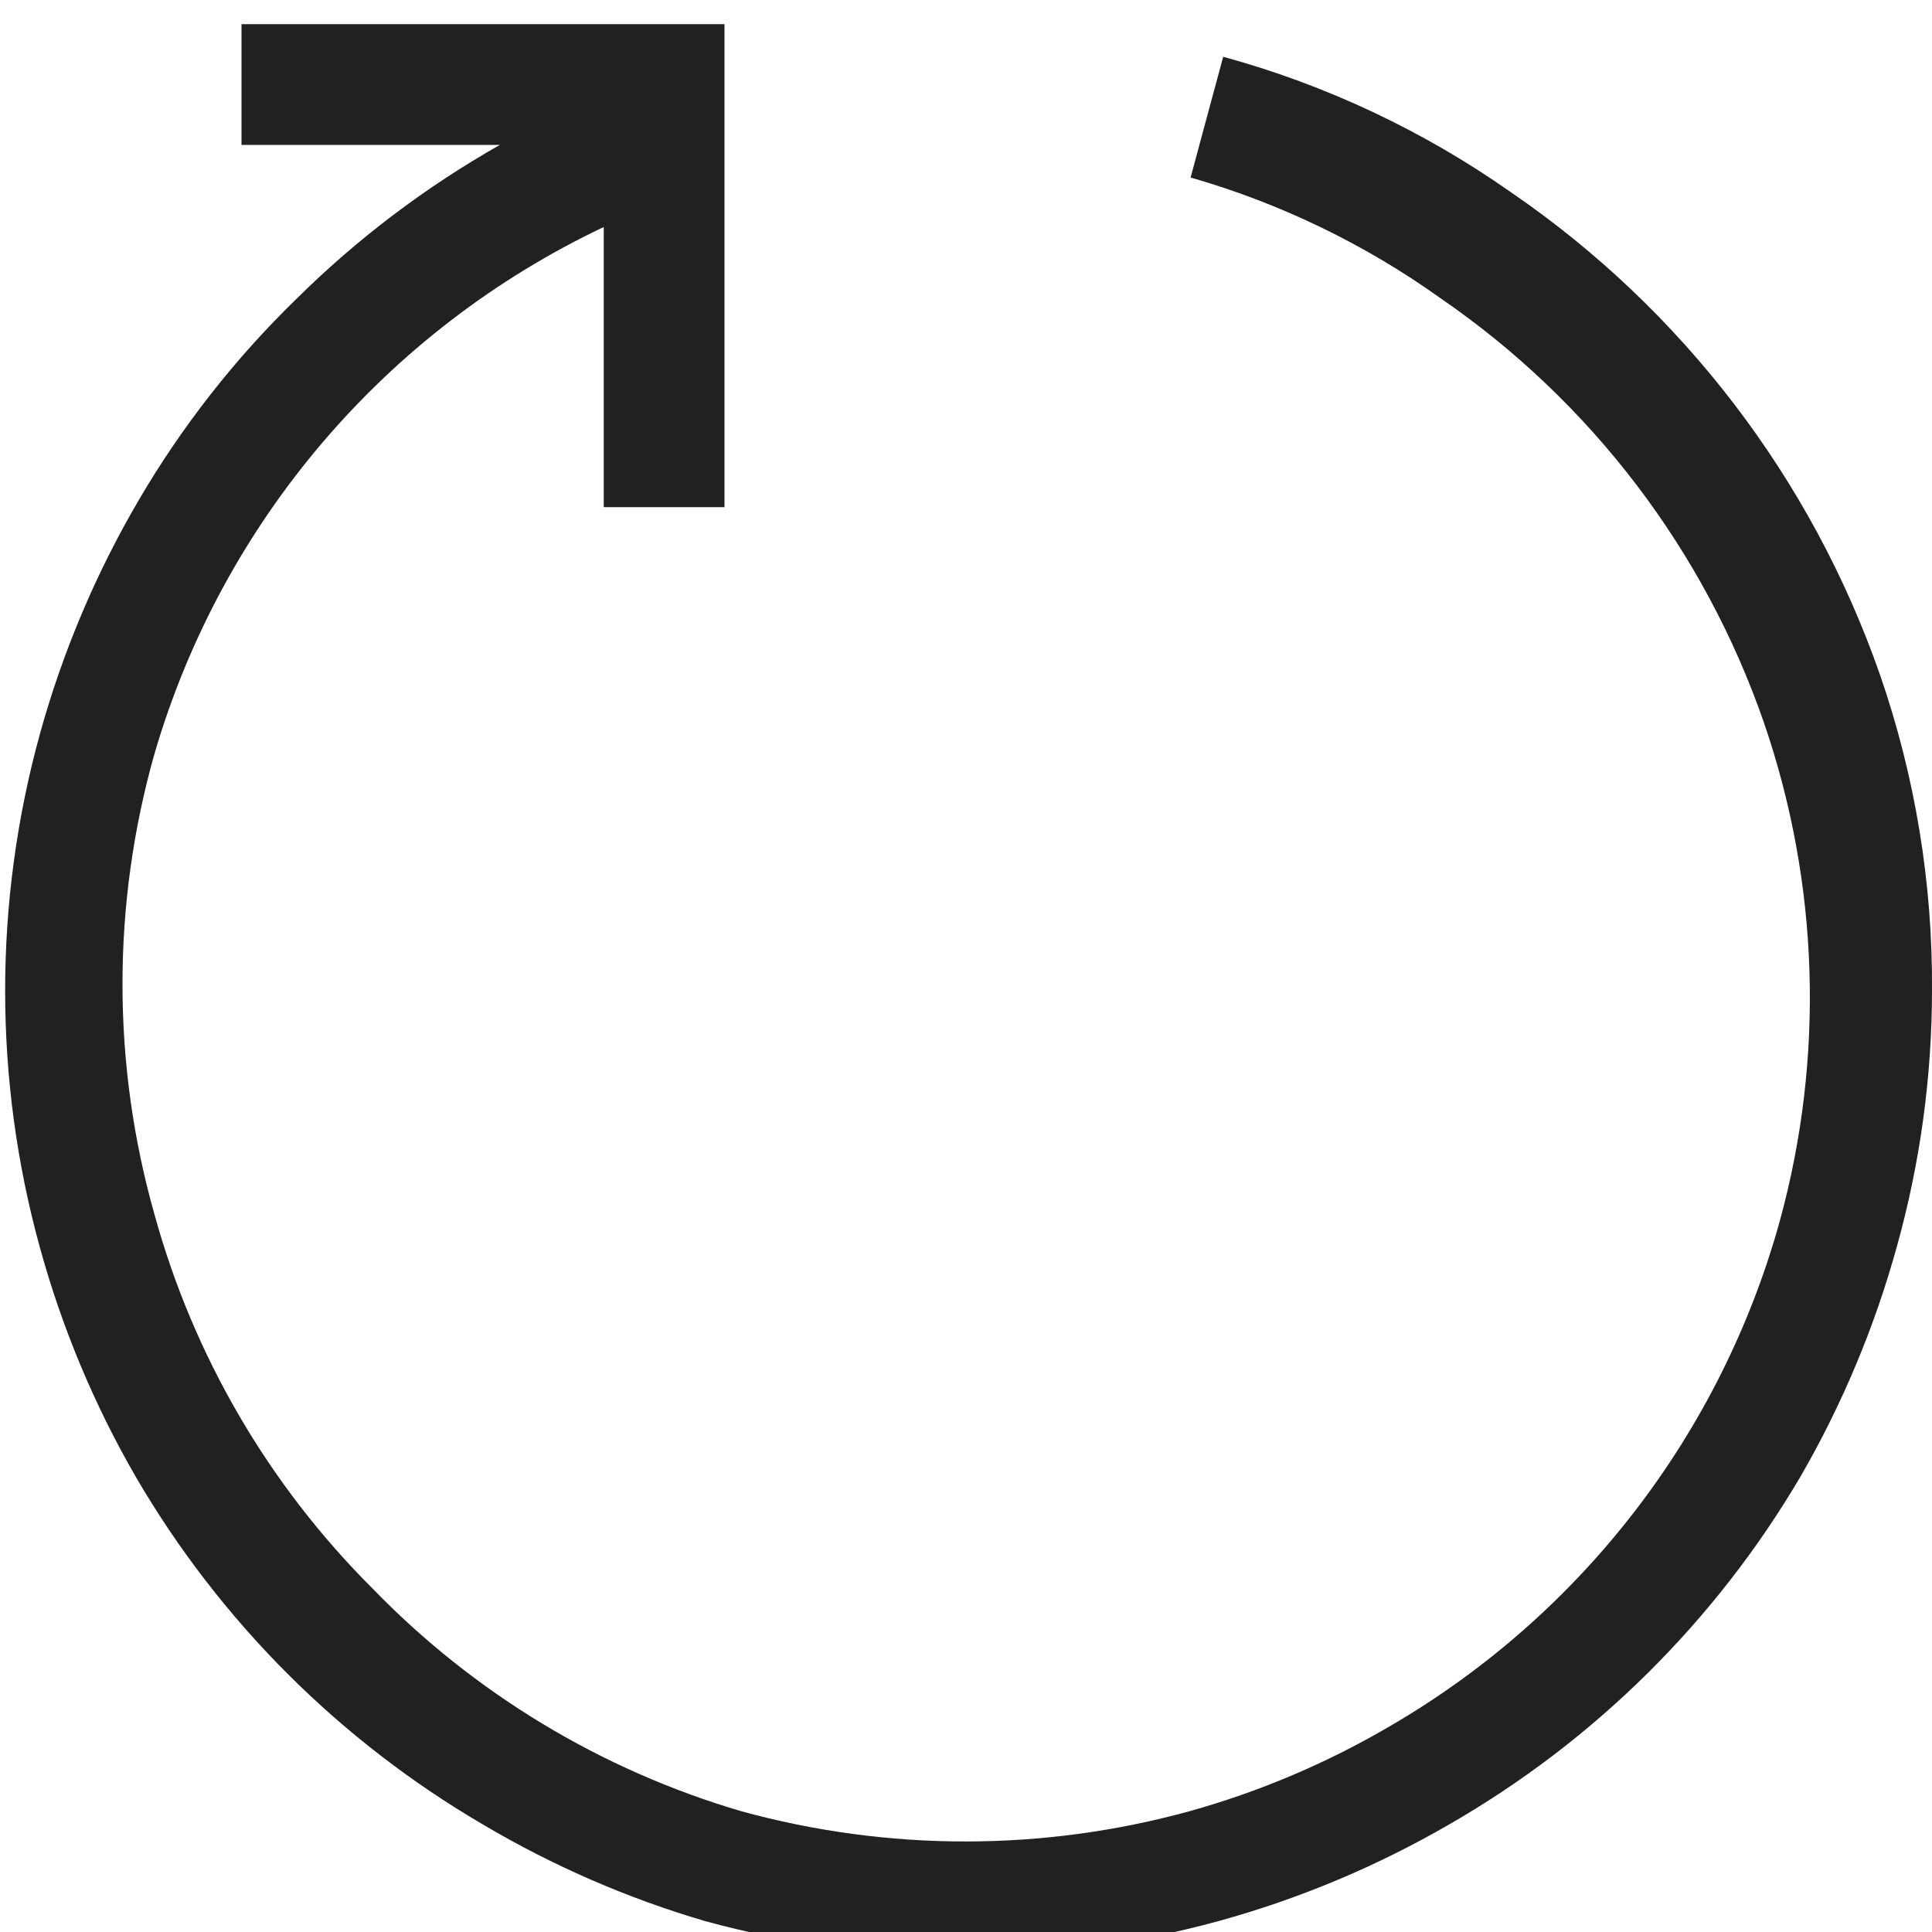
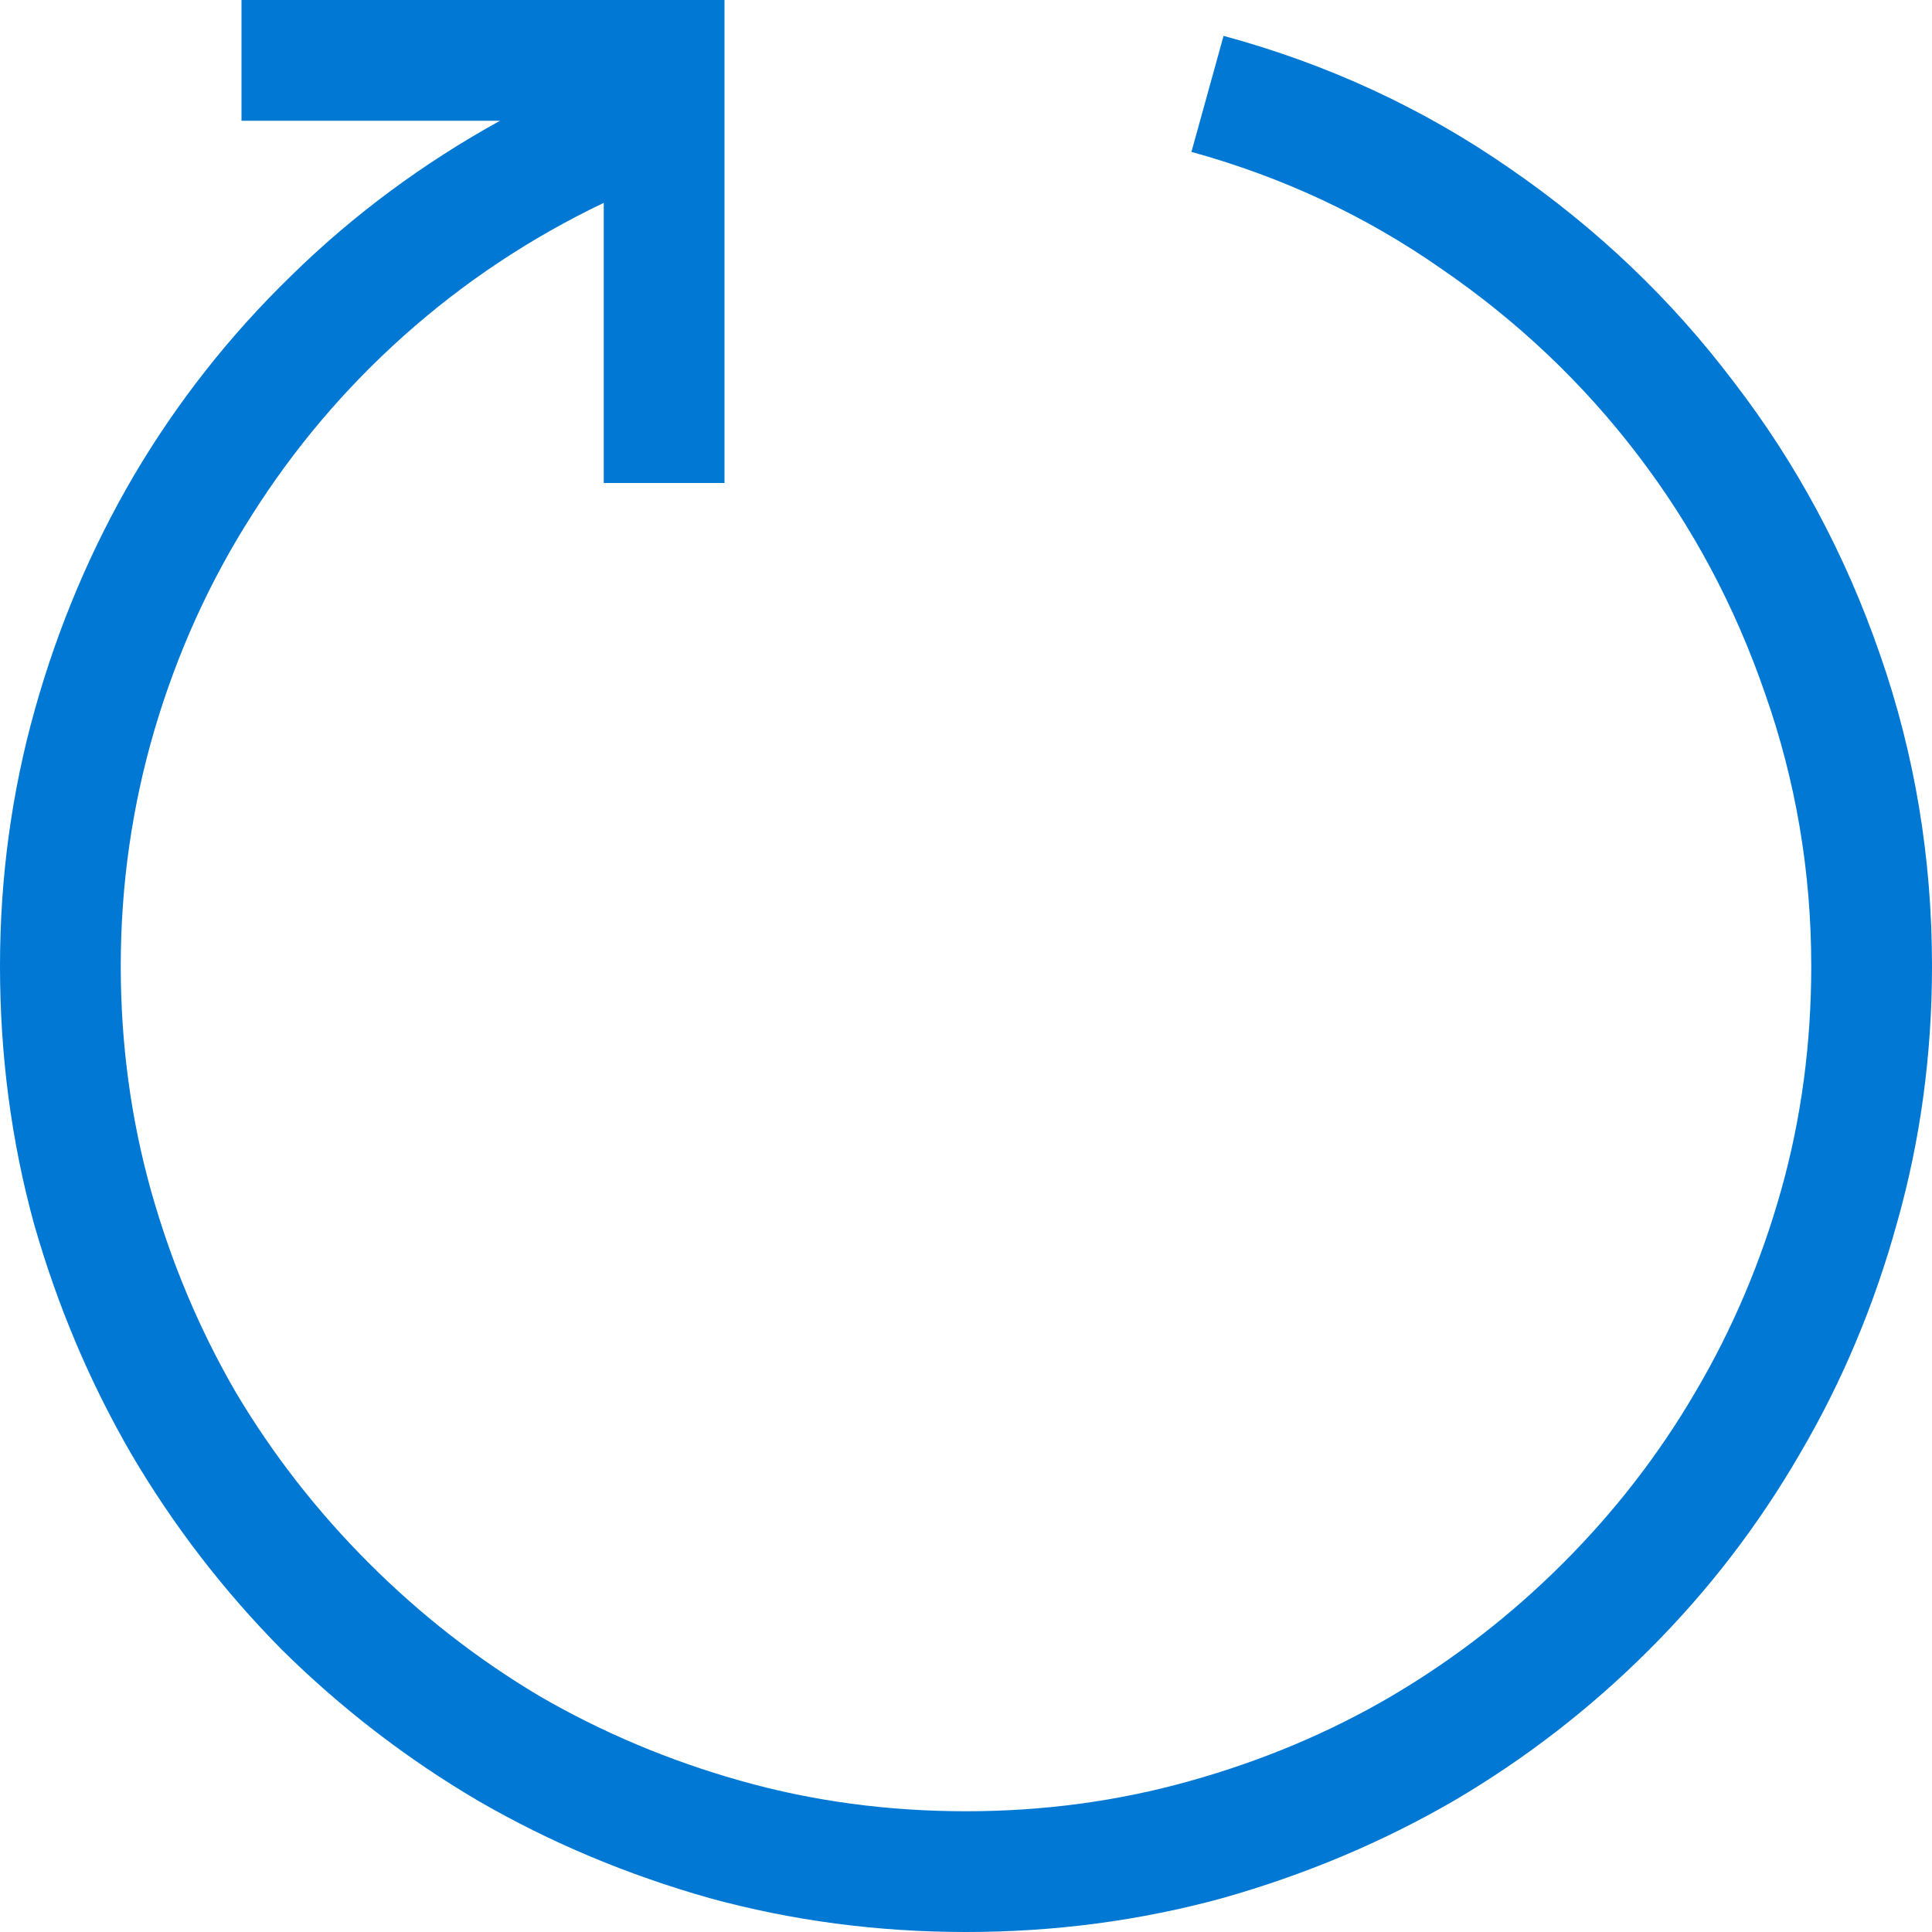
- <svg xmlns="http://www.w3.org/2000/svg" id="Layer_1" data-name="Layer 1" viewBox="0 0 16 16">
-   <defs>
-     <style>.cls-1{fill:#212121;}</style>
-   </defs>
-   <path class="cls-1" d="M12.51,1.59a8.06,8.06,0,0,1,3.06,4A7.83,7.83,0,0,1,16,8.2a7.91,7.91,0,0,1-.29,2.12,8.13,8.13,0,0,1-.8,1.91A8,8,0,0,1,12,15.11a8.1,8.1,0,0,1-1.91.8,8.06,8.06,0,0,1-4.25,0A8.08,8.08,0,0,1,4,15.11a8,8,0,0,1-2.87-2.87,8.07,8.07,0,0,1-.8-1.91,8,8,0,0,1,0-4.25,8.11,8.11,0,0,1,.82-1.94,7.86,7.86,0,0,1,1.3-1.66A8,8,0,0,1,4.14,1.2H2V.2H6v4H5V1.88A7,7,0,0,0,1.28,6.24a7,7,0,0,0,0,3.82,7,7,0,0,0,1.8,3.09A7,7,0,0,0,6.14,15a7,7,0,0,0,3.71,0,7,7,0,0,0,1.67-.71,7,7,0,0,0,3.22-4.18,7,7,0,0,0-.13-4.12,7.07,7.07,0,0,0-2.68-3.52,6.78,6.78,0,0,0-2.07-1l.27-1A7.67,7.67,0,0,1,12.51,1.59Z" />
+ <svg xmlns="http://www.w3.org/2000/svg" width="16" height="16" viewBox="0 0 16 16" fill="none">
+   <path d="M10.133 0.297C10.997 0.531 11.789 0.898 12.508 1.398C13.227 1.893 13.844 2.482 14.359 3.164C14.88 3.841 15.284 4.594 15.57 5.422C15.857 6.245 16 7.104 16 8C16 8.734 15.904 9.443 15.711 10.125C15.523 10.807 15.255 11.445 14.906 12.039C14.562 12.633 14.146 13.175 13.656 13.664C13.172 14.148 12.633 14.565 12.039 14.914C11.445 15.258 10.807 15.526 10.125 15.719C9.443 15.906 8.734 16 8 16C7.266 16 6.557 15.906 5.875 15.719C5.193 15.526 4.555 15.258 3.961 14.914C3.367 14.565 2.826 14.148 2.336 13.664C1.852 13.175 1.435 12.633 1.086 12.039C0.742 11.445 0.474 10.81 0.281 10.133C0.094 9.451 0 8.74 0 8C0 7.271 0.096 6.562 0.289 5.875C0.482 5.188 0.755 4.542 1.109 3.938C1.469 3.328 1.904 2.776 2.414 2.281C2.924 1.781 3.5 1.354 4.141 1H2V0H6V4H5V1.68C4.391 1.971 3.839 2.339 3.344 2.781C2.854 3.219 2.435 3.714 2.086 4.266C1.737 4.812 1.469 5.404 1.281 6.039C1.094 6.674 1 7.328 1 8C1 8.641 1.083 9.26 1.25 9.859C1.417 10.453 1.651 11.01 1.953 11.531C2.26 12.047 2.628 12.518 3.055 12.945C3.482 13.372 3.953 13.74 4.469 14.047C4.99 14.349 5.547 14.583 6.141 14.75C6.734 14.917 7.354 15 8 15C8.641 15 9.258 14.917 9.852 14.75C10.45 14.583 11.008 14.349 11.523 14.047C12.044 13.74 12.518 13.372 12.945 12.945C13.372 12.518 13.737 12.047 14.039 11.531C14.346 11.01 14.583 10.453 14.75 9.859C14.917 9.266 15 8.646 15 8C15 7.219 14.872 6.466 14.617 5.742C14.367 5.018 14.016 4.359 13.562 3.766C13.109 3.172 12.568 2.659 11.938 2.227C11.312 1.789 10.622 1.466 9.867 1.258L10.133 0.297Z" fill="#0078D4" />
</svg>
